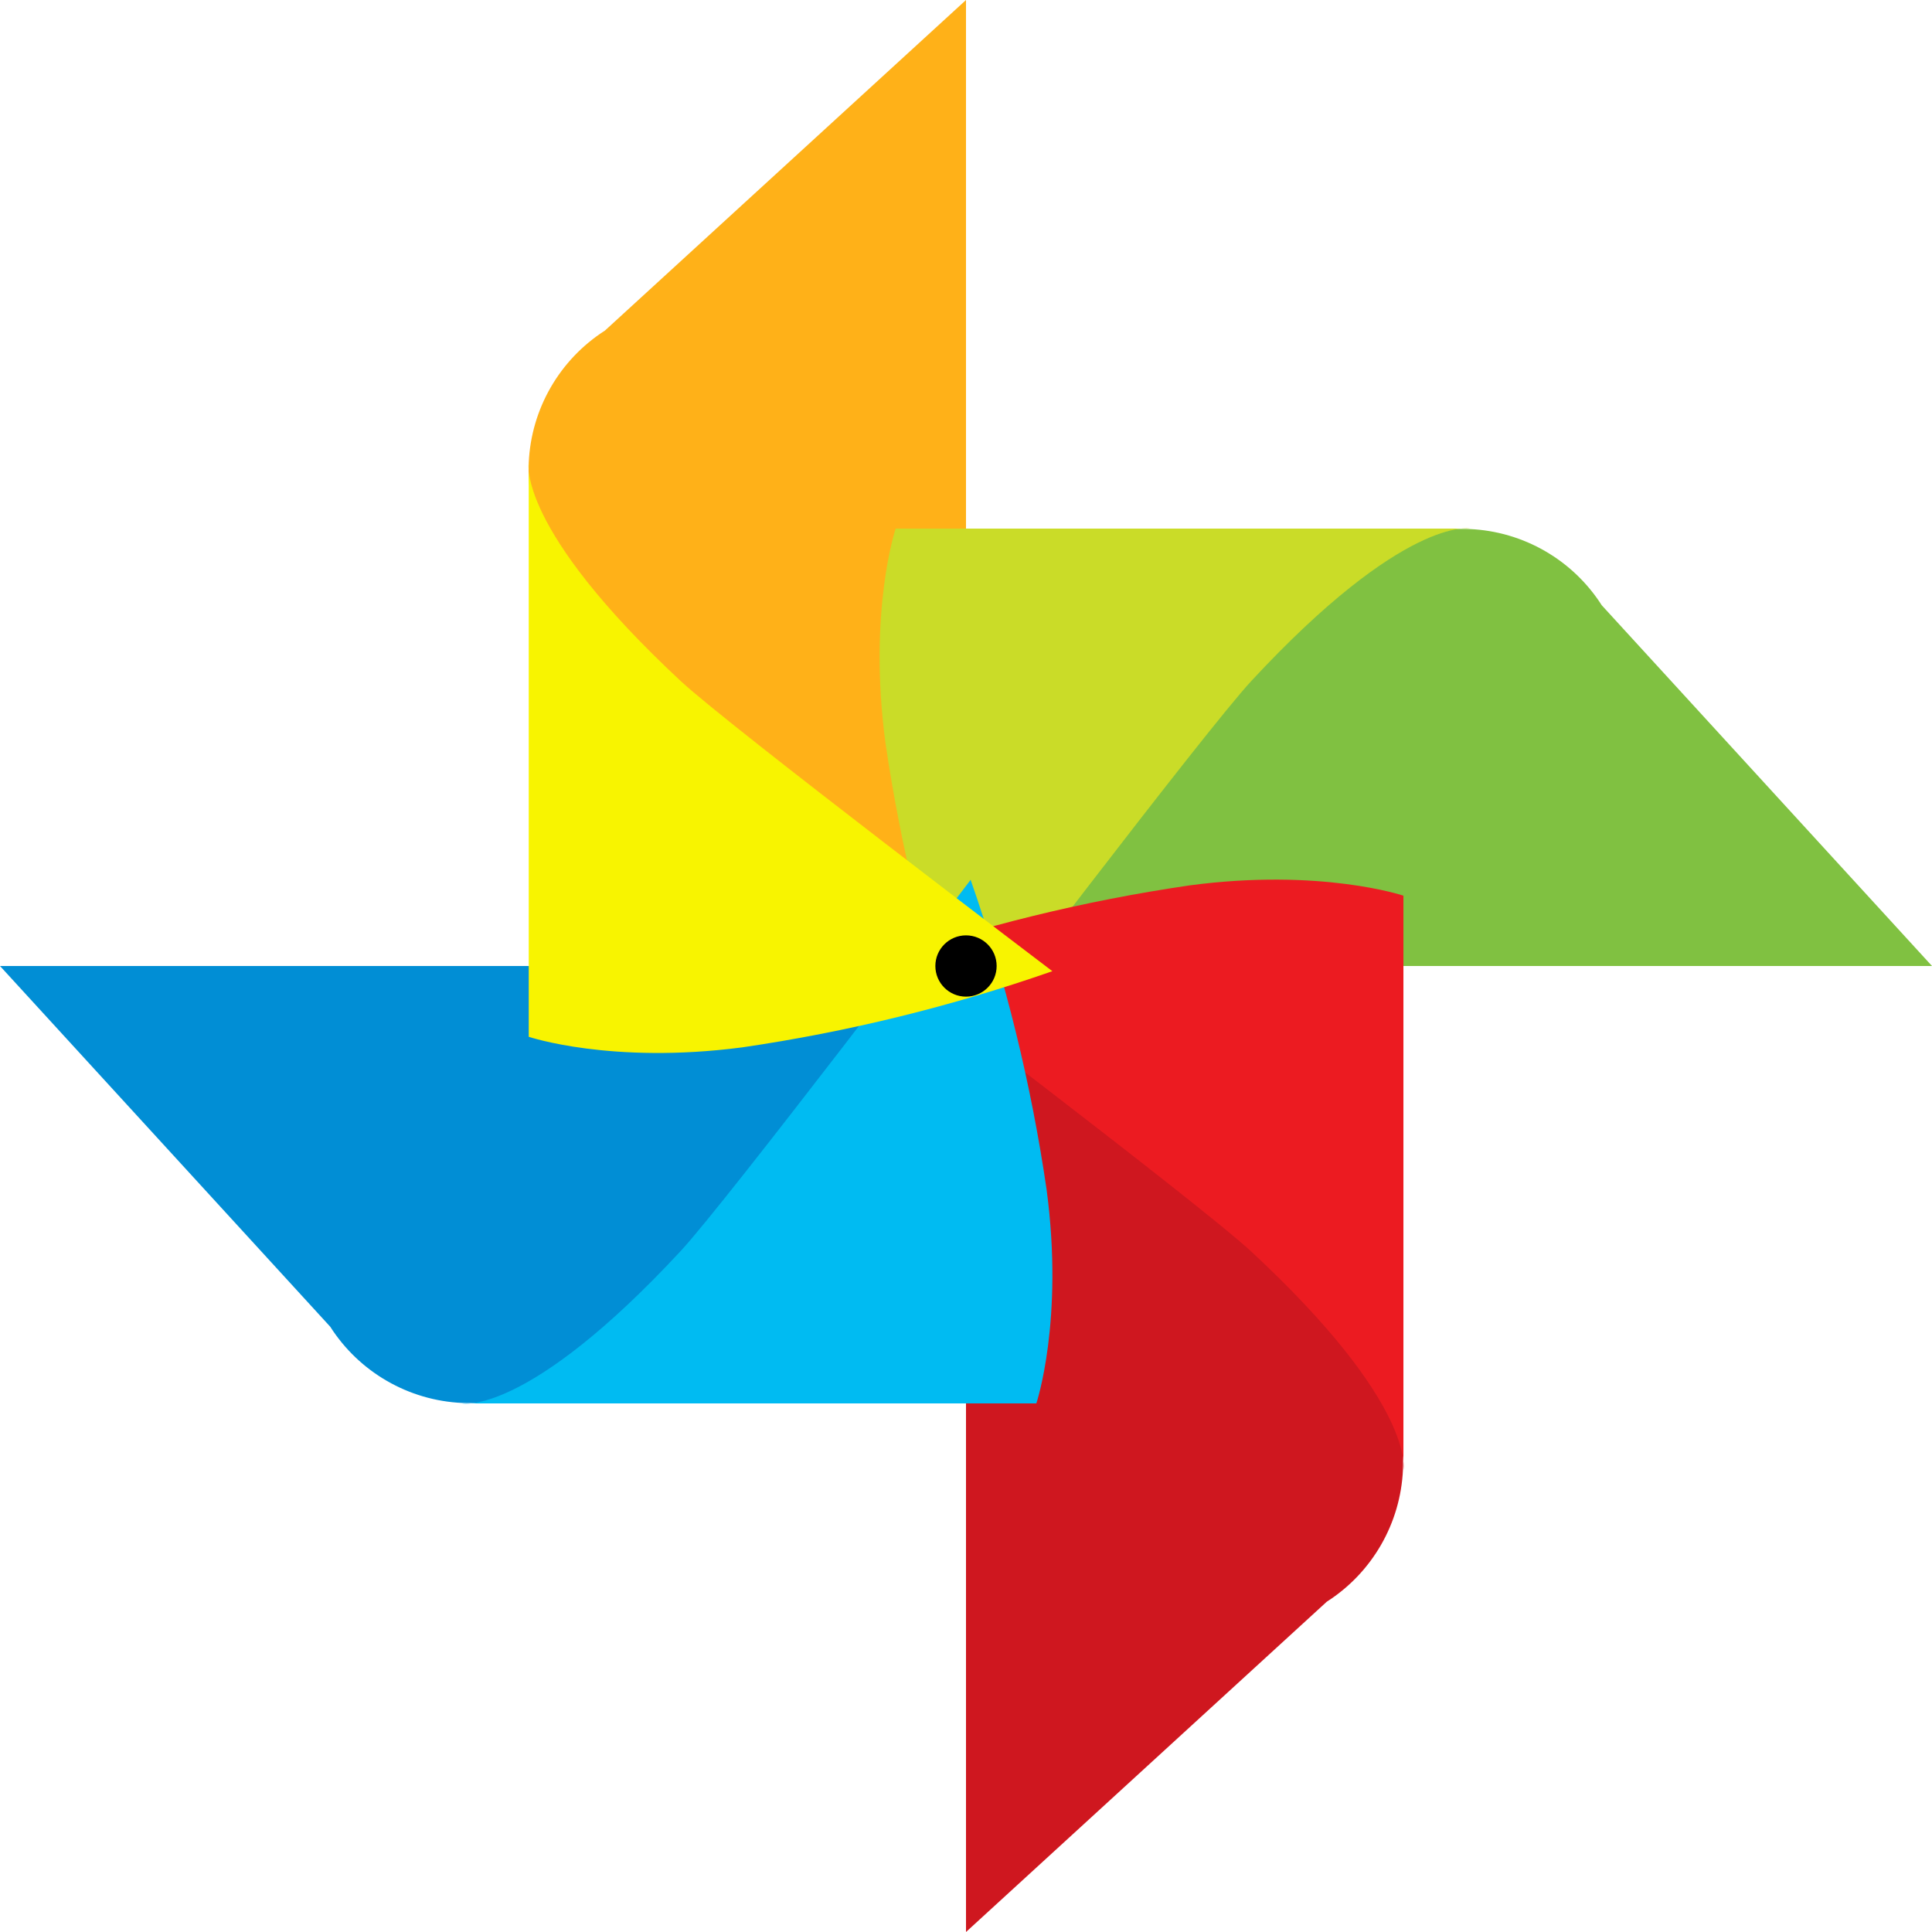
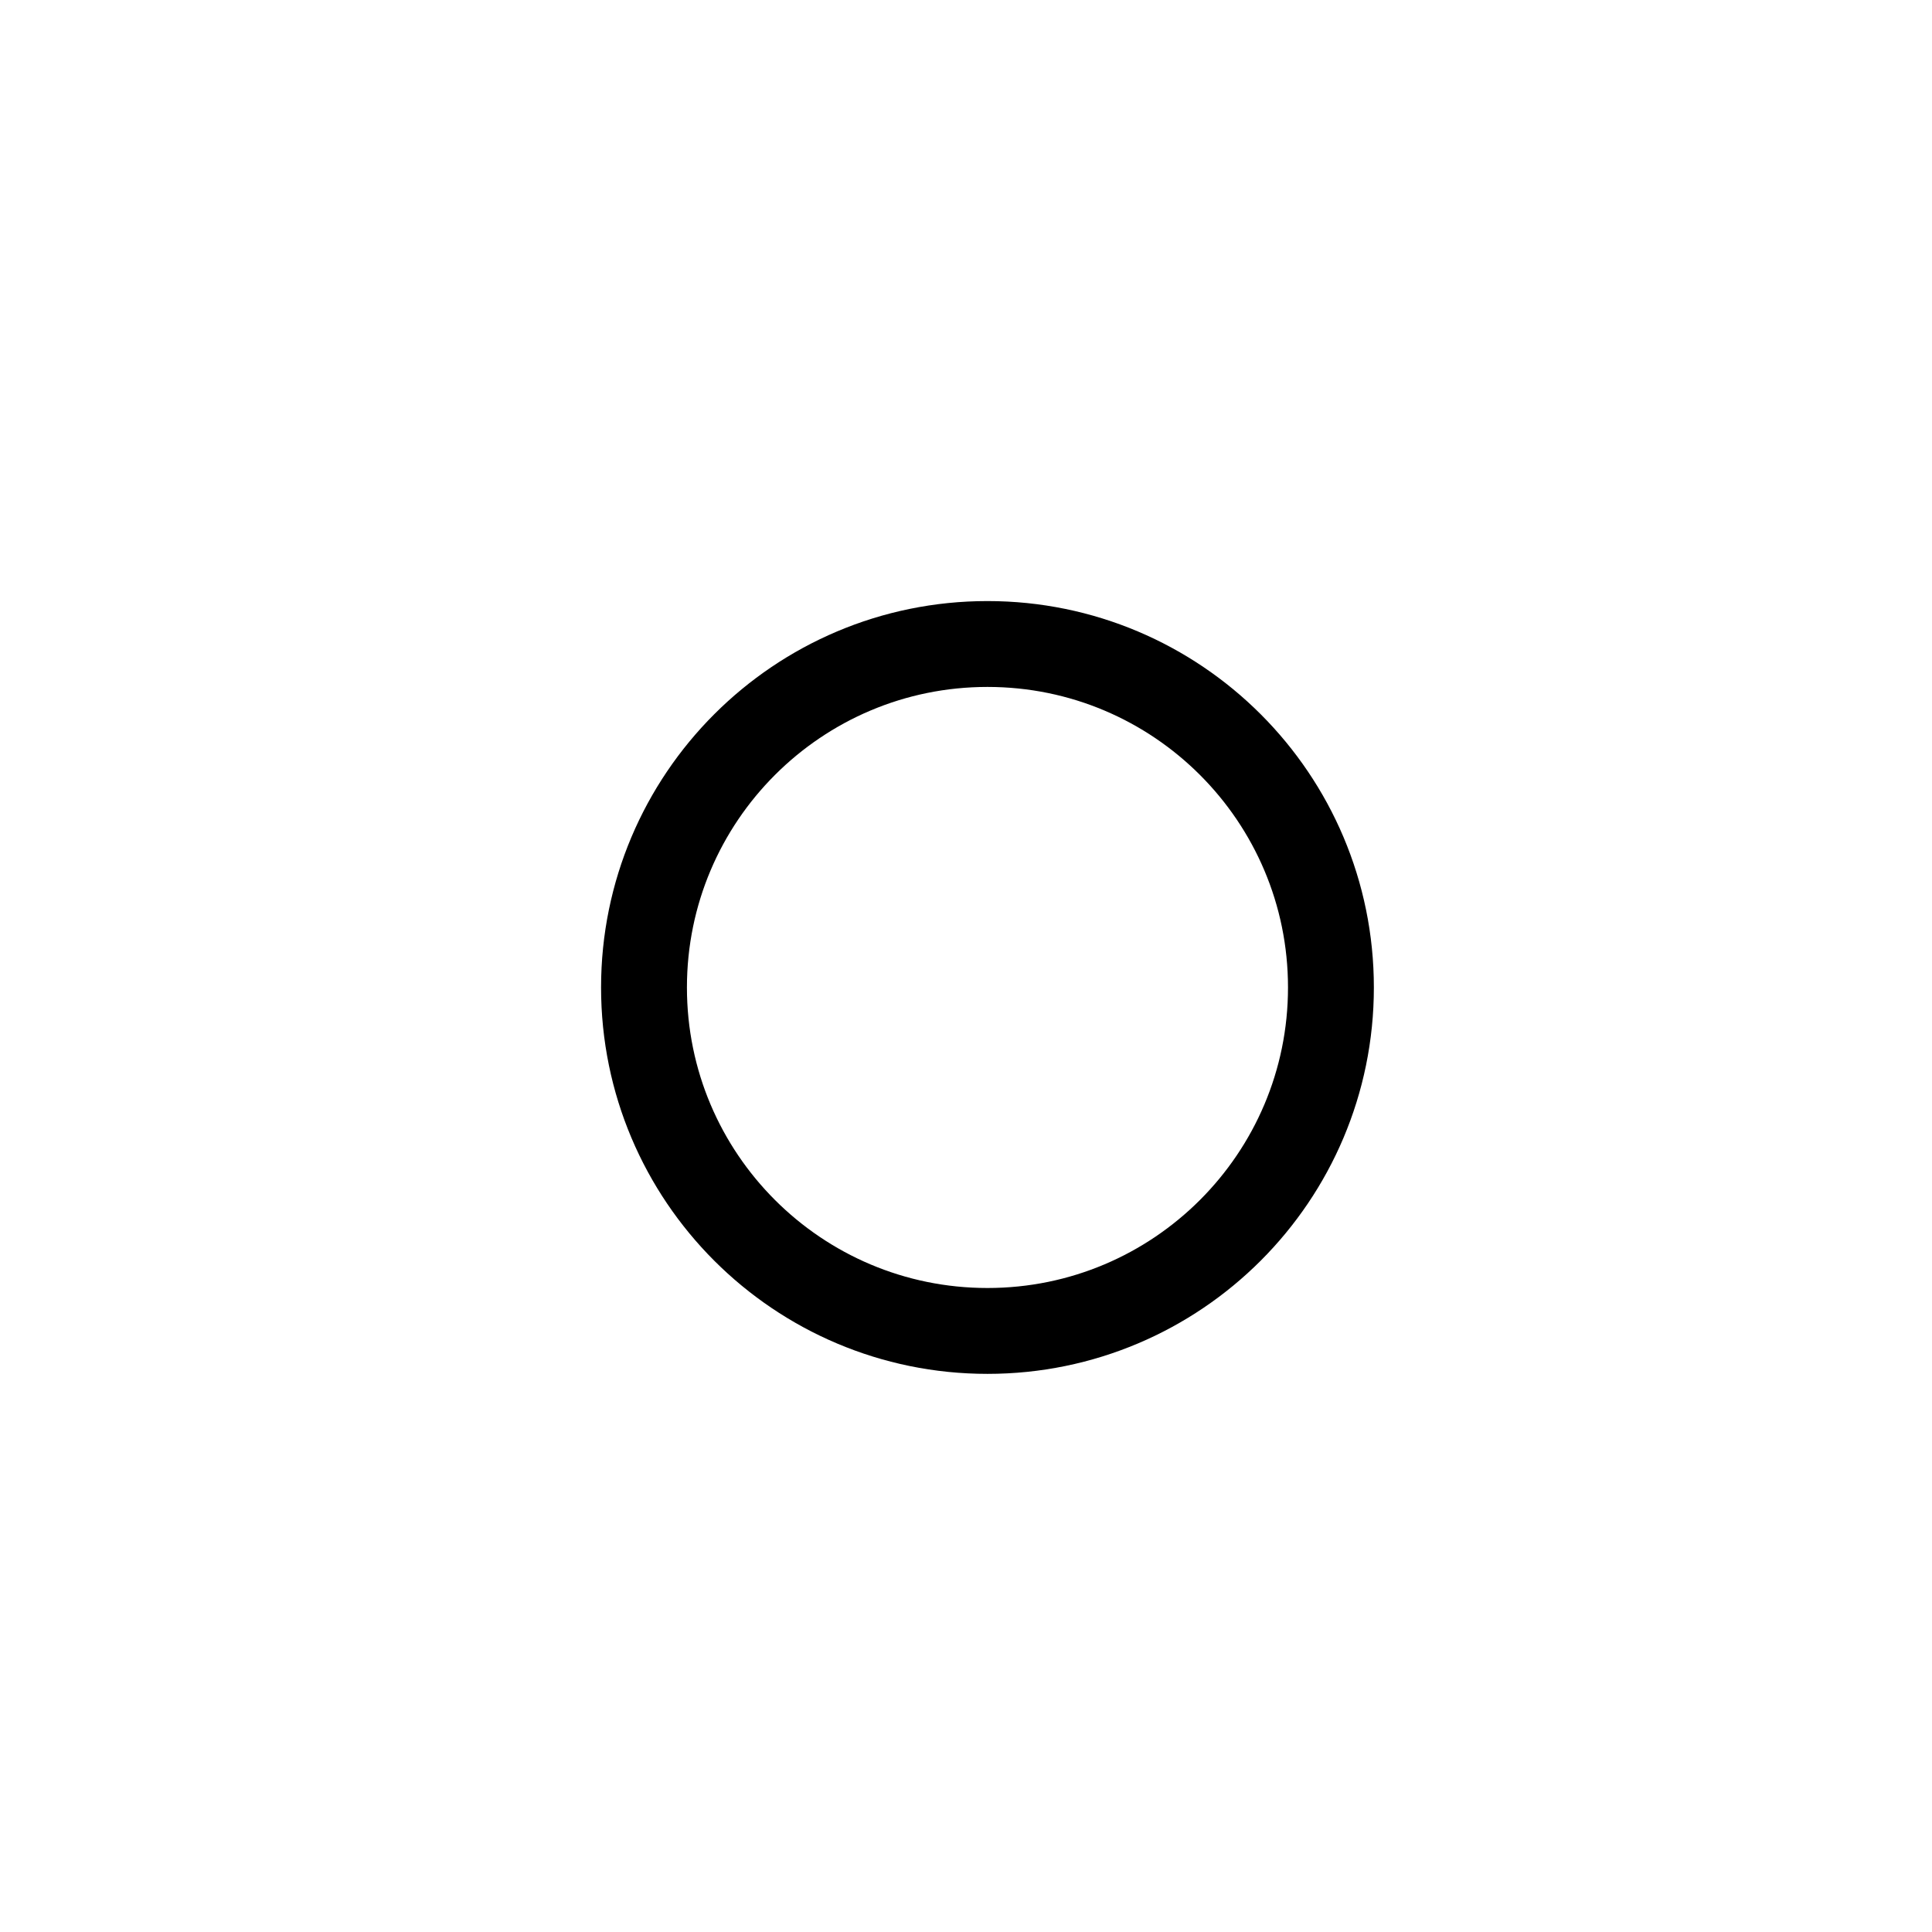
- <svg xmlns="http://www.w3.org/2000/svg" version="1.0" width="128px" height="128px" viewBox="0 0 128 128" xml:space="preserve">
-   <g>
-     <path d="M64 0L40.08 21.9a10.98 10.98 0 0 0-5.05 8.75C34.37 44.85 64 60.63 64 60.63V0z" fill="#ffb118" />
-     <path d="M128 64l-21.88-23.9a10.97 10.97 0 0 0-8.75-5.05C83.17 34.4 67.4 64 67.4 64H128z" fill="#80c141" />
-     <path d="M63.7 69.73a110.97 110.97 0 0 1-5.04-20.54c-1.16-8.7.68-14.17.68-14.17h38.03s-4.3-.86-14.47 10.1c-3.06 3.3-19.2 24.58-19.2 24.58z" fill="#cadc28" />
-     <path d="M64 128l23.9-21.88a10.97 10.97 0 0 0 5.05-8.75C93.6 83.17 64 67.4 64 67.4V128z" fill="#cf171f" />
-     <path d="M58.27 63.7a110.97 110.97 0 0 1 20.54-5.04c8.7-1.16 14.17.68 14.17.68v38.03s.86-4.3-10.1-14.47c-3.3-3.06-24.58-19.2-24.58-19.2z" fill="#ec1b21" />
-     <path d="M0 64l21.88 23.9a10.97 10.97 0 0 0 8.75 5.05C44.83 93.6 60.6 64 60.6 64H0z" fill="#018ed5" />
-     <path d="M64.3 58.27a110.97 110.97 0 0 1 5.04 20.54c1.16 8.7-.68 14.17-.68 14.17H30.63s4.3.86 14.47-10.1c3.06-3.3 19.2-24.58 19.2-24.58z" fill="#00bbf2" />
-     <path d="M69.73 64.34a111.02 111.02 0 0 1-20.55 5.05c-8.7 1.14-14.15-.7-14.15-.7V30.65s-.86 4.3 10.1 14.5c3.3 3.05 24.6 19.2 24.6 19.2z" fill="#f8f400" />
-     <circle cx="64" cy="64" r="2.03" />
-     <animateTransform attributeName="transform" type="rotate" from="0 64 64" to="-360 64 64" dur="2400ms" repeatCount="indefinite" />
+ <svg xmlns="http://www.w3.org/2000/svg" width="45" height="45" viewBox="0 0 45 45" stroke="#000">
+   <g fill="none" fill-rule="evenodd" transform="translate(1 1)" stroke-width="2">
+     <circle cx="22" cy="22" r="6" stroke-opacity="0">
+       <animate attributeName="r" begin="1.5s" dur="3s" values="6;22" calcMode="linear" repeatCount="indefinite" />
+       <animate attributeName="stroke-opacity" begin="1.5s" dur="3s" values="1;0" calcMode="linear" repeatCount="indefinite" />
+       <animate attributeName="stroke-width" begin="1.5s" dur="3s" values="2;0" calcMode="linear" repeatCount="indefinite" />
+     </circle>
+     <circle cx="22" cy="22" r="6" stroke-opacity="0">
+       <animate attributeName="r" begin="3s" dur="3s" values="6;22" calcMode="linear" repeatCount="indefinite" />
+       <animate attributeName="stroke-opacity" begin="3s" dur="3s" values="1;0" calcMode="linear" repeatCount="indefinite" />
+       <animate attributeName="stroke-width" begin="3s" dur="3s" values="2;0" calcMode="linear" repeatCount="indefinite" />
+     </circle>
+     <circle cx="22" cy="22" r="8">
+       <animate attributeName="r" begin="0s" dur="1.5s" values="6;1;2;3;4;5;6" calcMode="linear" repeatCount="indefinite" />
+     </circle>
  </g>
</svg>
